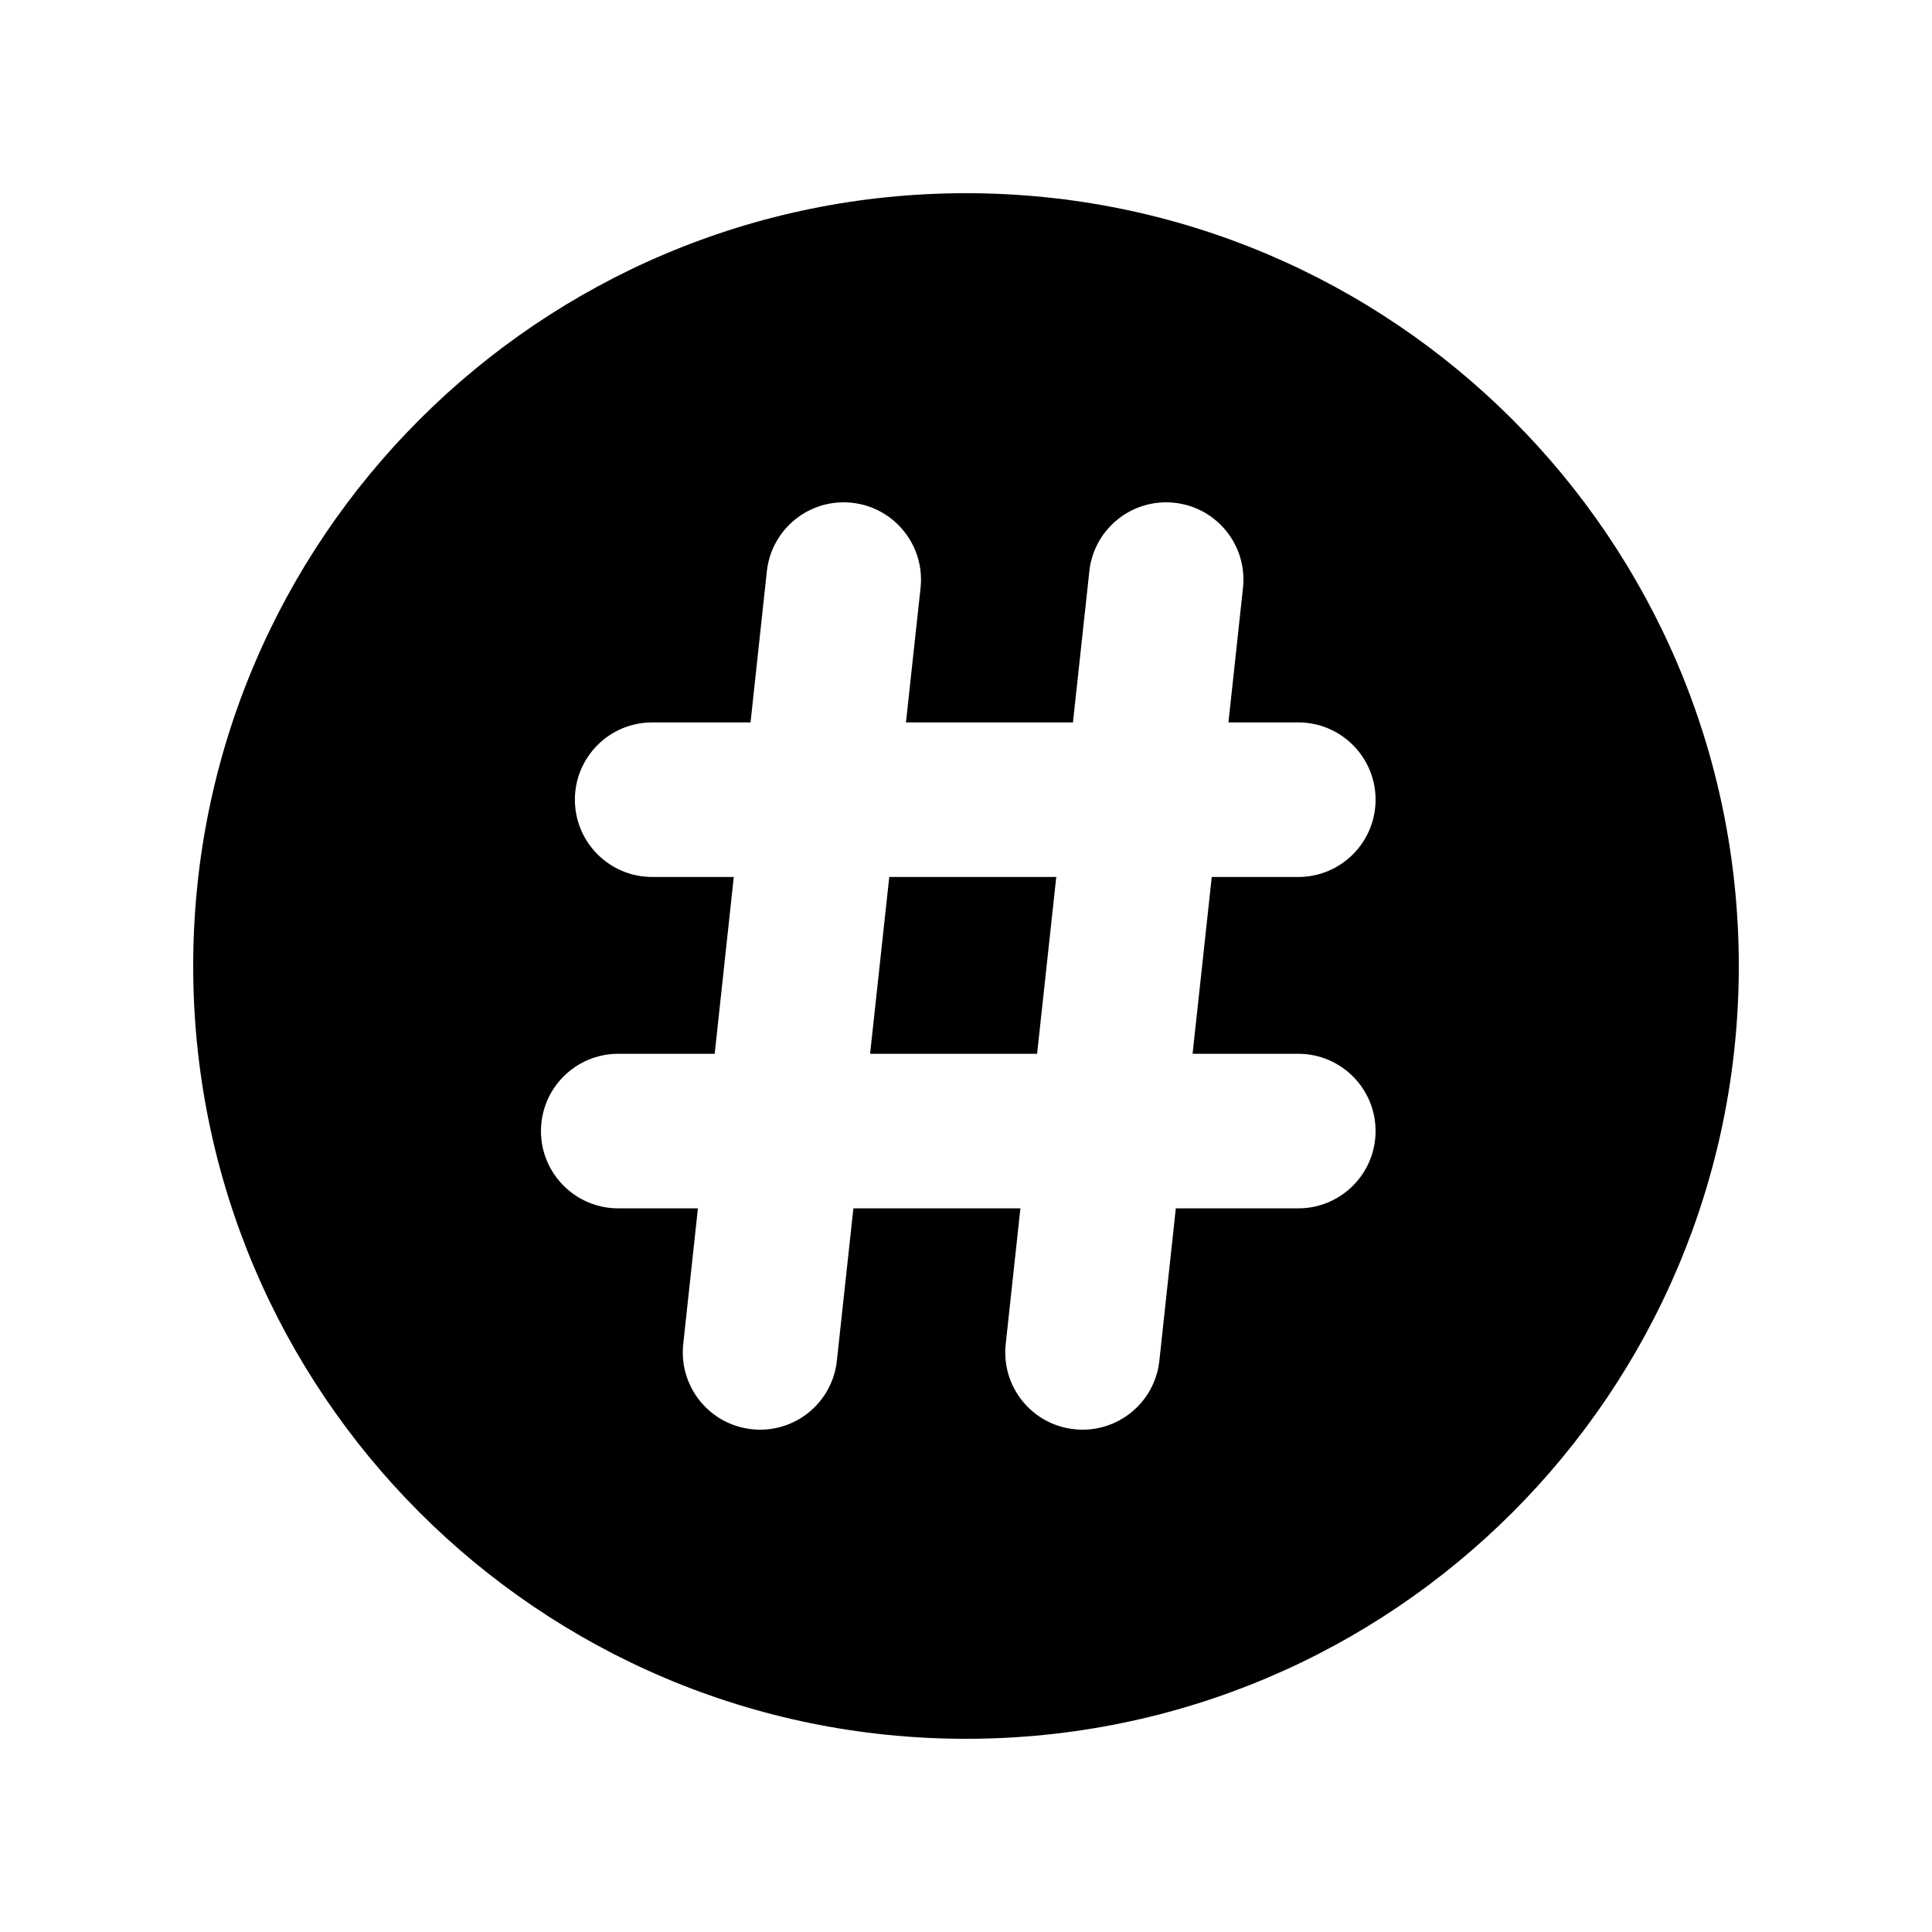
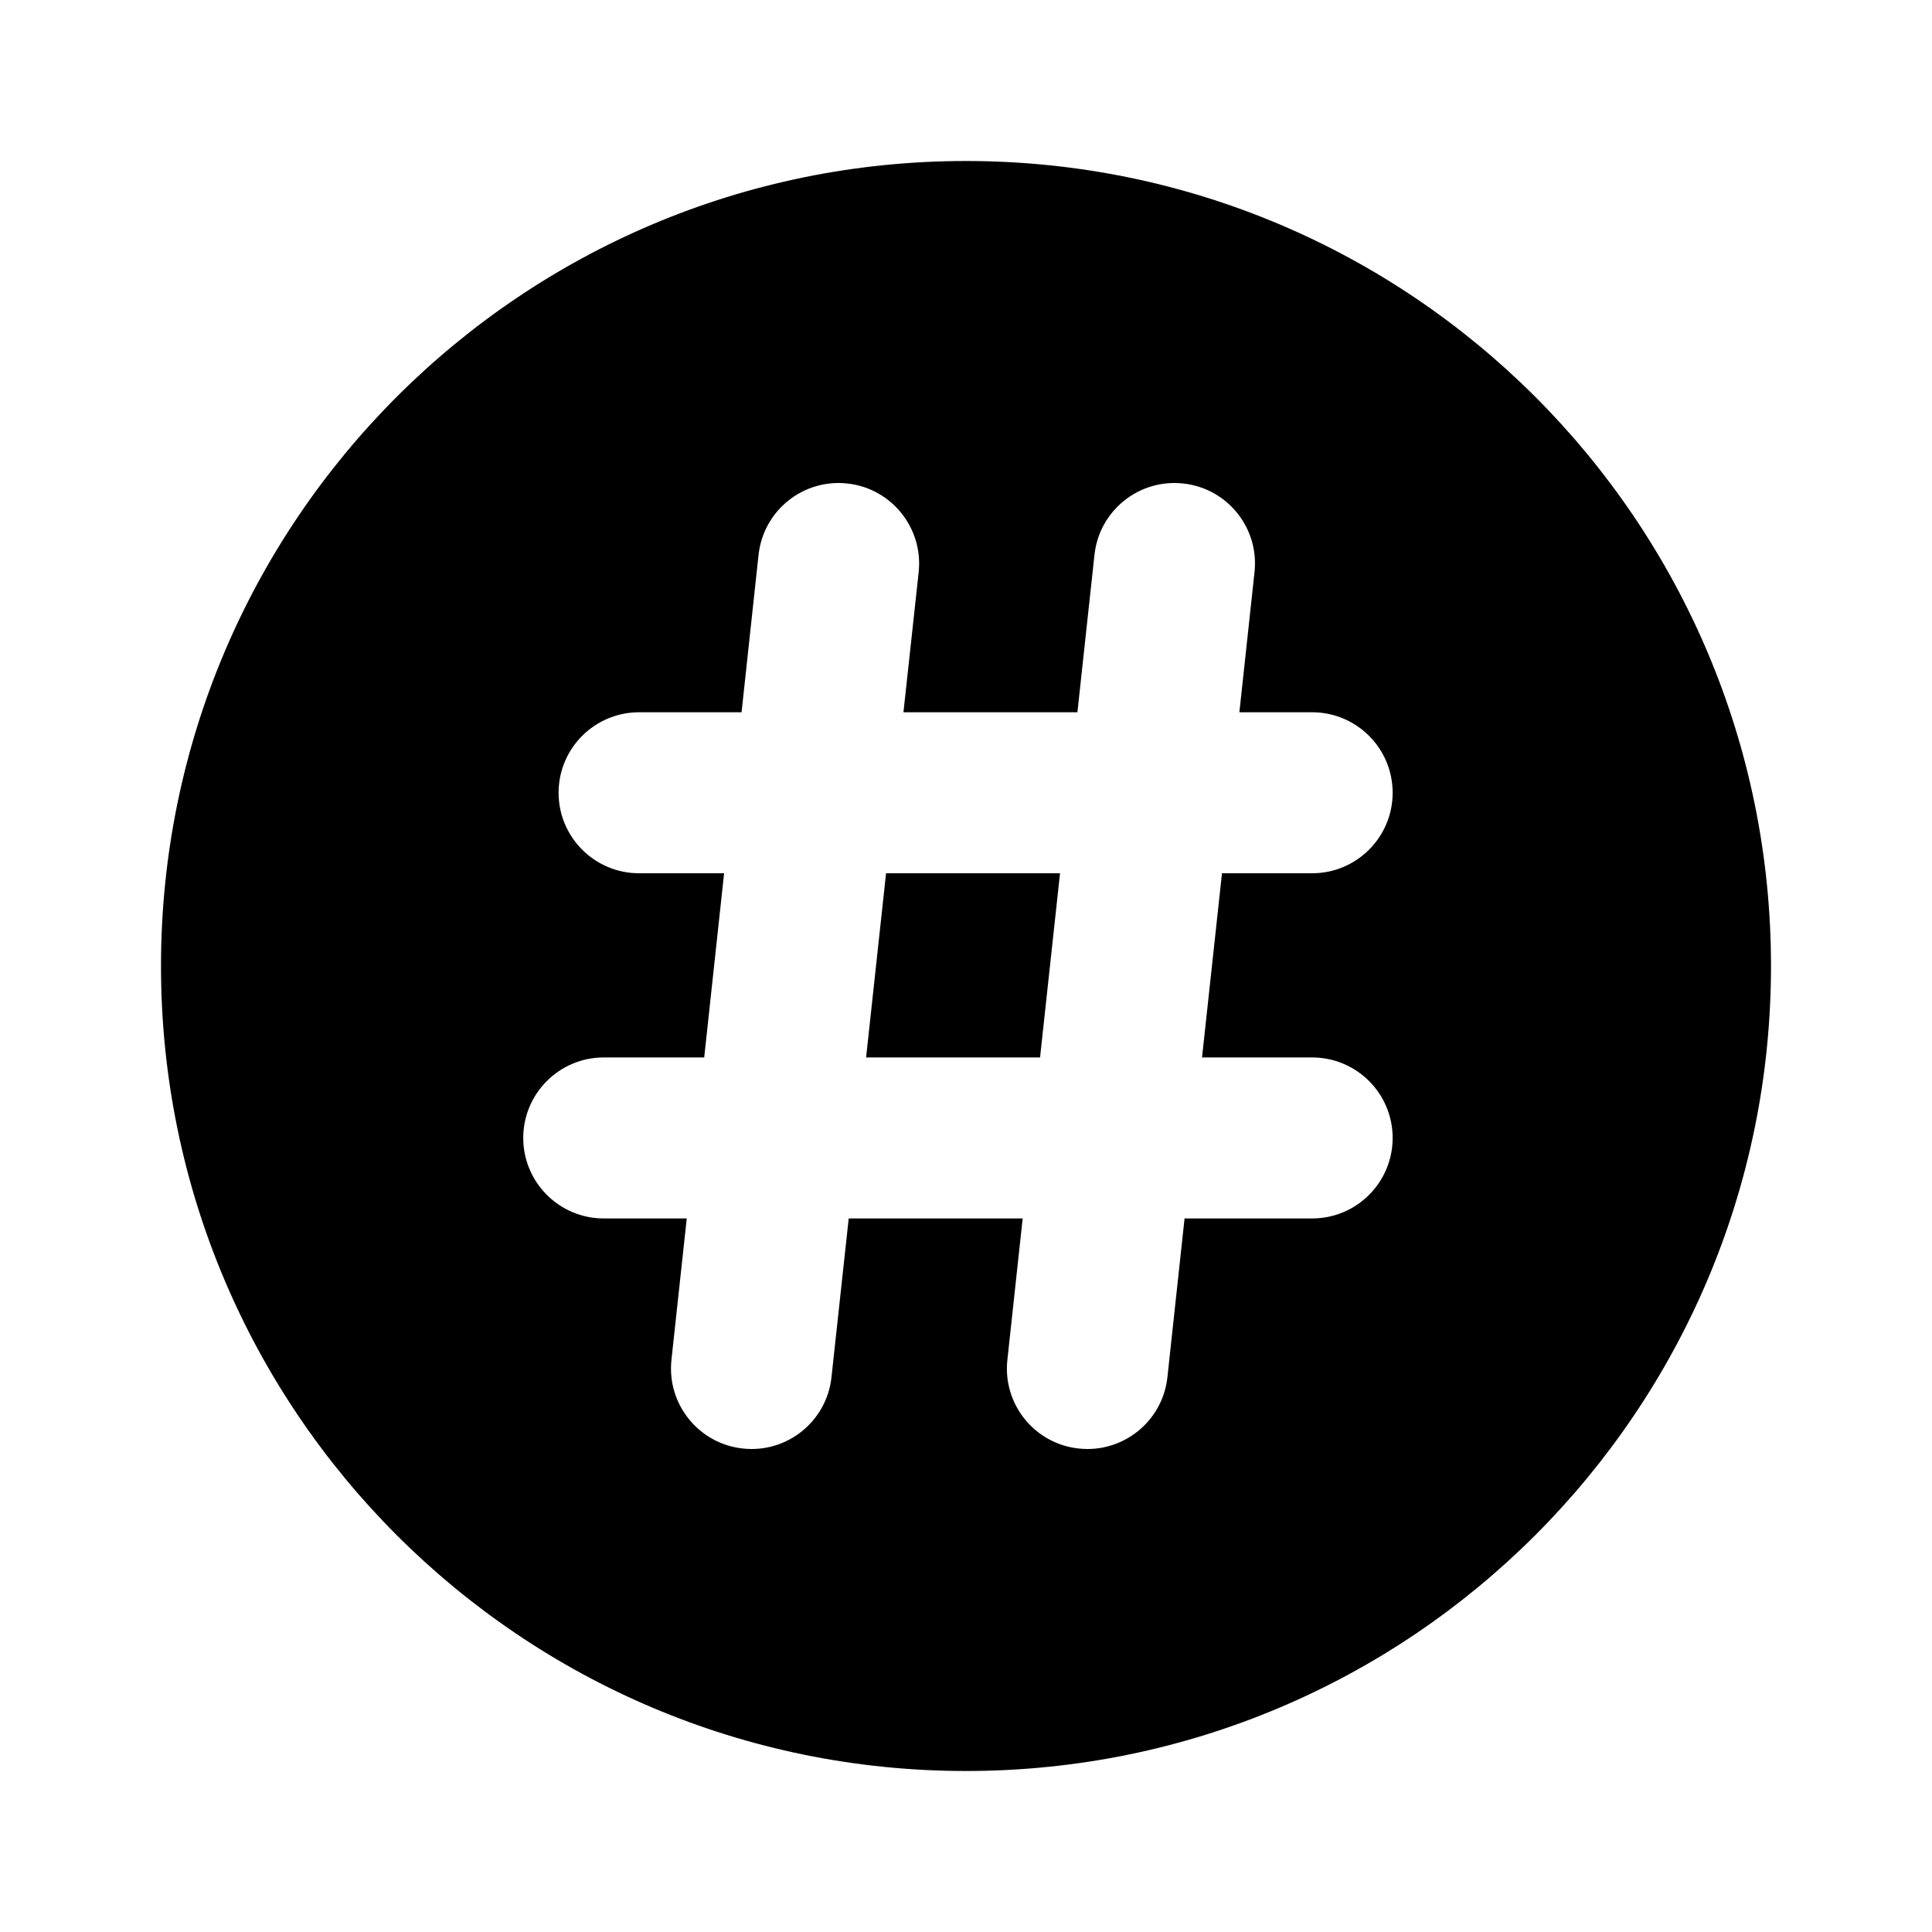
- <svg xmlns="http://www.w3.org/2000/svg" width="25" height="25" viewBox="0 0 25 25" fill="none">
-   <path fill-rule="evenodd" clip-rule="evenodd" d="M22.5 12.5C22.5 18.023 18.023 22.5 12.5 22.5C6.977 22.5 2.5 18.023 2.5 12.5C2.5 6.977 6.977 2.5 12.5 2.5C18.023 2.5 22.5 6.977 22.5 12.5ZM11.025 6.506C11.574 6.565 11.971 7.059 11.912 7.608L11.723 9.348H13.884L14.096 7.392C14.155 6.843 14.649 6.446 15.198 6.506C15.747 6.565 16.144 7.059 16.084 7.608L15.896 9.348H16.8C17.352 9.348 17.8 9.796 17.8 10.348C17.8 10.9 17.352 11.348 16.8 11.348H15.68L15.432 13.636H16.8C17.352 13.636 17.8 14.084 17.8 14.636C17.8 15.188 17.352 15.636 16.8 15.636H15.215L15.002 17.608C14.943 18.157 14.449 18.554 13.9 18.494C13.351 18.435 12.954 17.942 13.014 17.392L13.204 15.636H11.043L10.829 17.608C10.77 18.157 10.277 18.554 9.728 18.494C9.179 18.435 8.782 17.942 8.841 17.392L9.031 15.636H8C7.448 15.636 7 15.188 7 14.636C7 14.084 7.448 13.636 8 13.636H9.248L9.495 11.348H8.439C7.887 11.348 7.439 10.9 7.439 10.348C7.439 9.796 7.887 9.348 8.439 9.348H9.712L9.923 7.392C9.983 6.843 10.476 6.446 11.025 6.506ZM11.259 13.636H13.42L13.668 11.348H11.507L11.259 13.636Z" fill="black" />
+ <svg xmlns="http://www.w3.org/2000/svg" width="24" height="24" viewBox="0 0 24 24" fill="none">
+   <path fill-rule="evenodd" clip-rule="evenodd" d="M22 12C22 17.523 17.523 22 12 22C6.477 22 2 17.523 2 12C2 6.477 6.477 2 12 2C17.523 2 22 6.477 22 12ZM10.525 6.006C11.074 6.065 11.471 6.559 11.412 7.108L11.223 8.848H13.384L13.596 6.892C13.655 6.343 14.149 5.946 14.698 6.006C15.247 6.065 15.644 6.559 15.584 7.108L15.396 8.848H16.3C16.852 8.848 17.3 9.296 17.3 9.848C17.3 10.4 16.852 10.848 16.3 10.848H15.18L14.932 13.136H16.3C16.852 13.136 17.3 13.584 17.3 14.136C17.3 14.688 16.852 15.136 16.3 15.136H14.715L14.502 17.108C14.443 17.657 13.949 18.054 13.4 17.994C12.851 17.935 12.454 17.442 12.514 16.892L12.704 15.136H10.543L10.329 17.108C10.27 17.657 9.777 18.054 9.228 17.994C8.679 17.935 8.282 17.442 8.341 16.892L8.531 15.136H7.5C6.948 15.136 6.5 14.688 6.5 14.136C6.5 13.584 6.948 13.136 7.5 13.136H8.748L8.995 10.848H7.939C7.387 10.848 6.939 10.4 6.939 9.848C6.939 9.296 7.387 8.848 7.939 8.848H9.212L9.423 6.892C9.483 6.343 9.976 5.946 10.525 6.006ZM10.759 13.136H12.92L13.168 10.848H11.007L10.759 13.136Z" fill="black" />
</svg>
